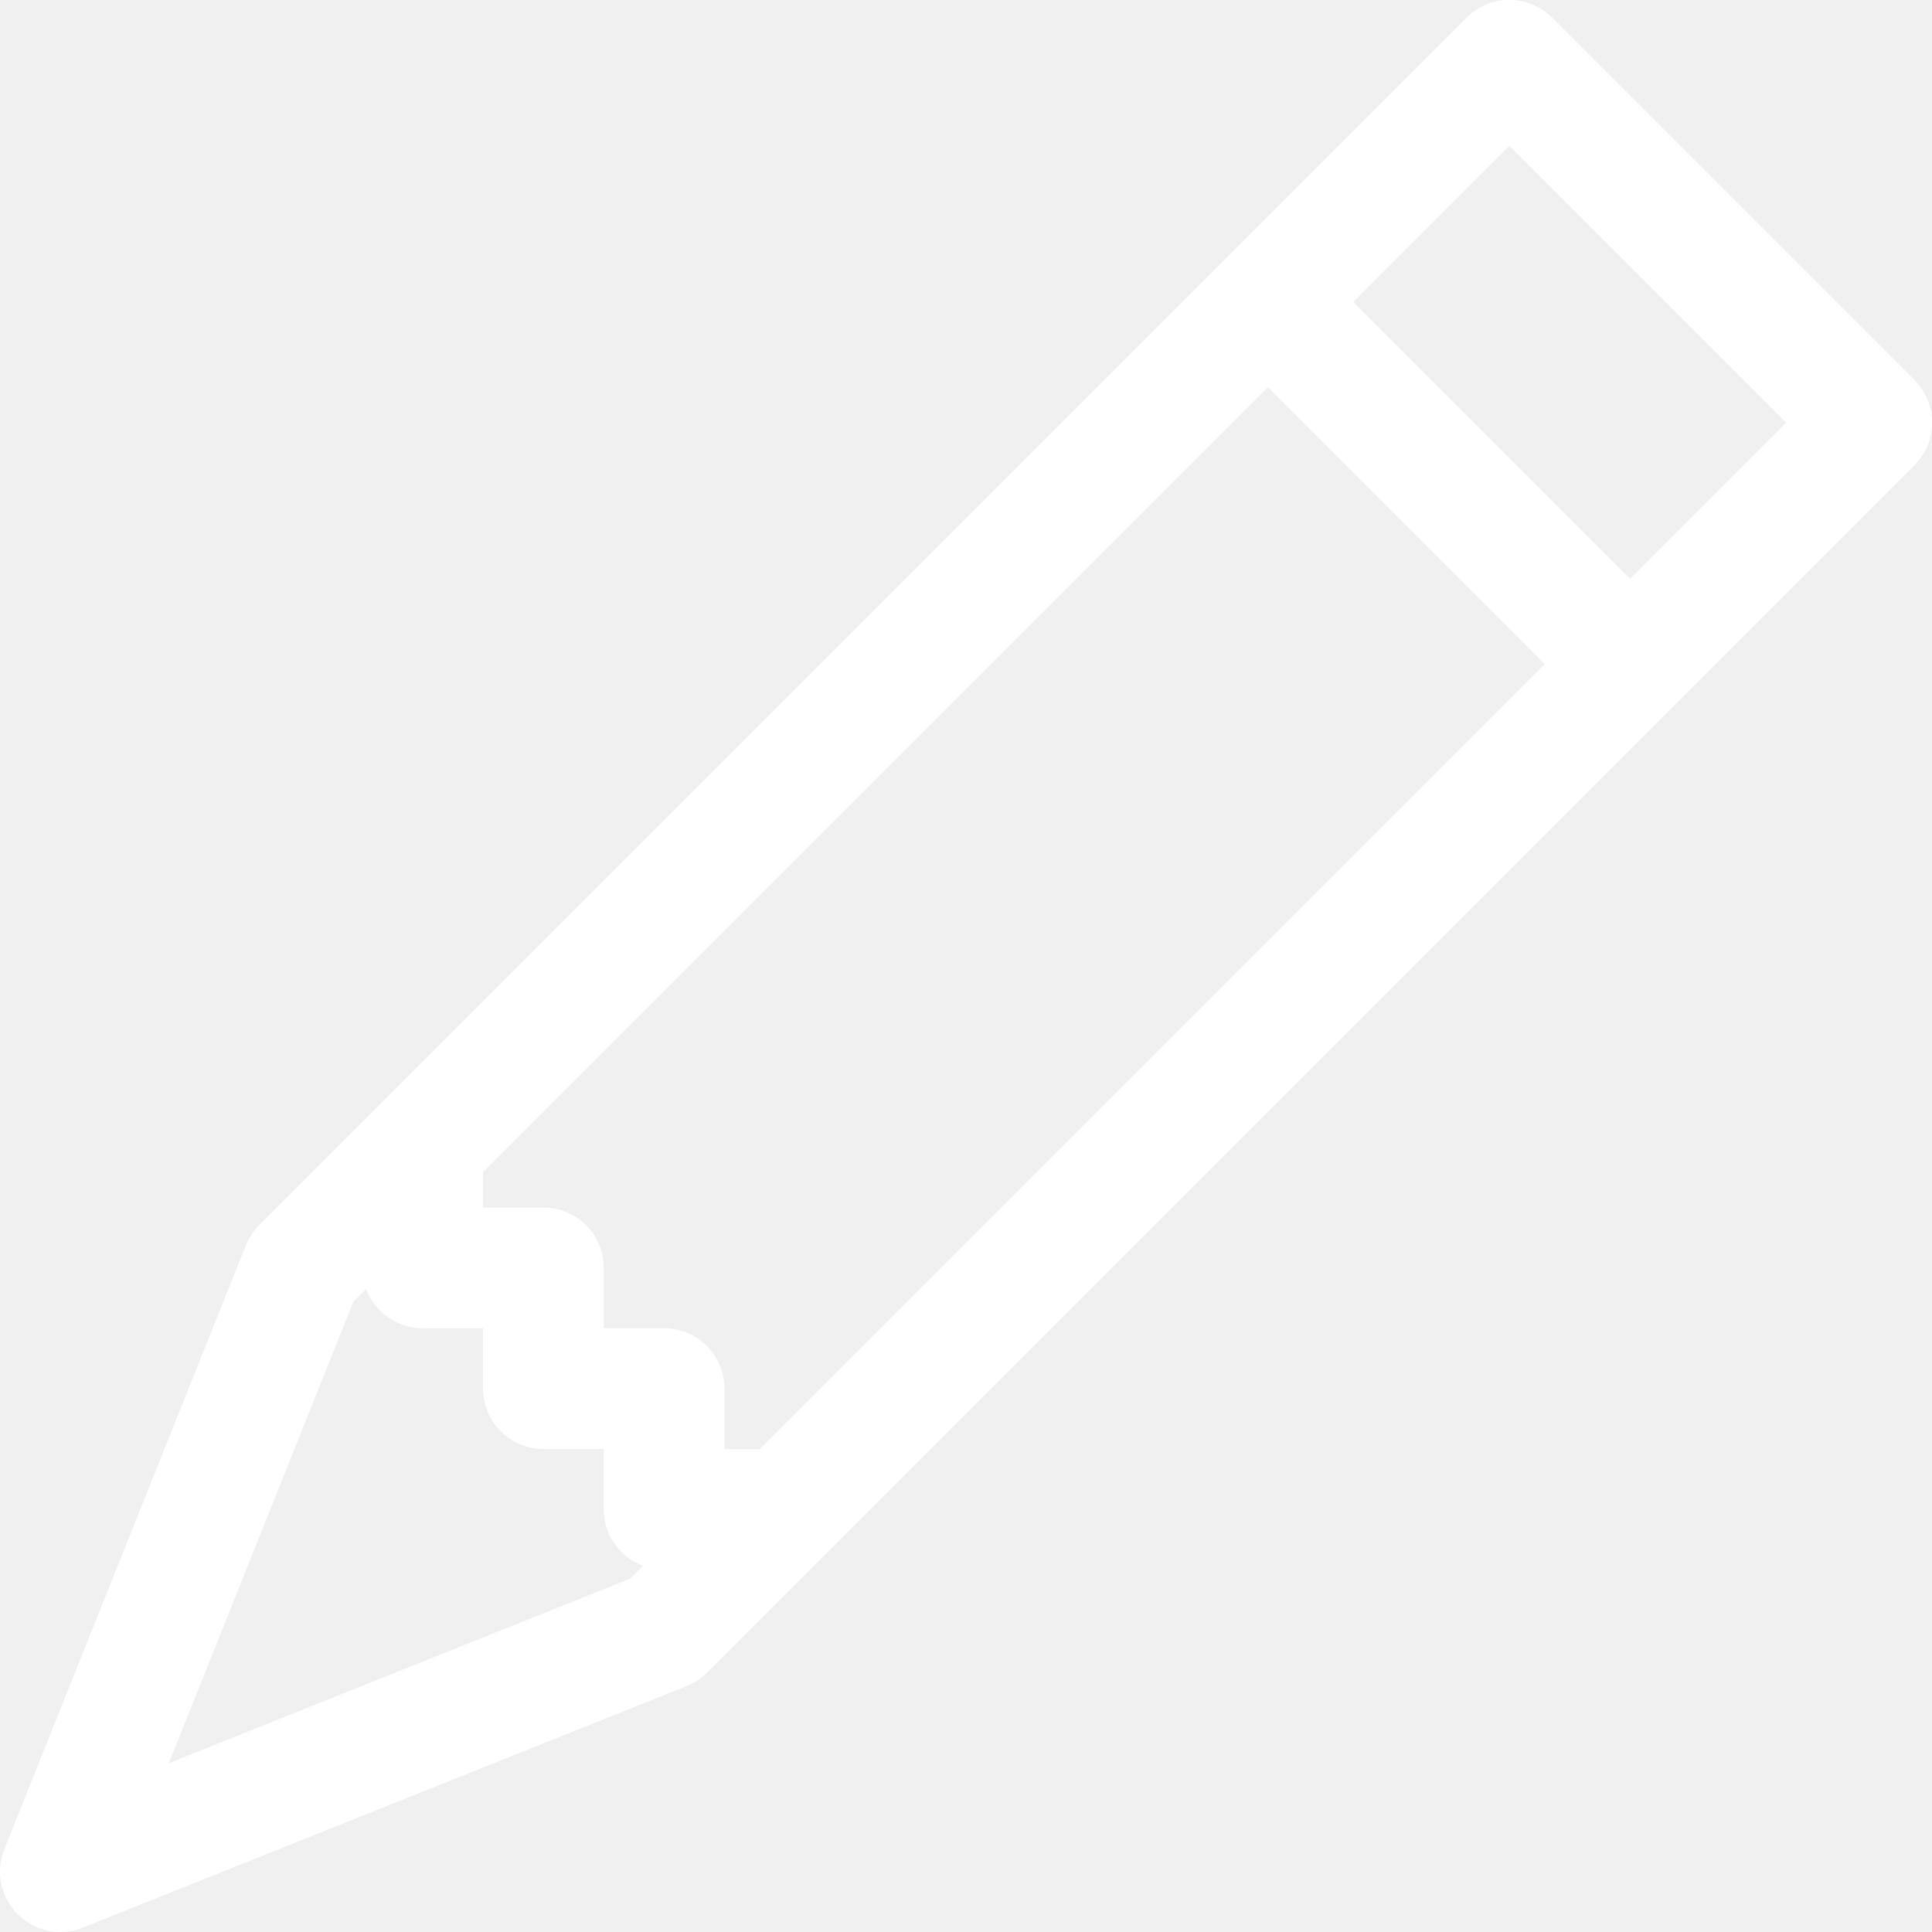
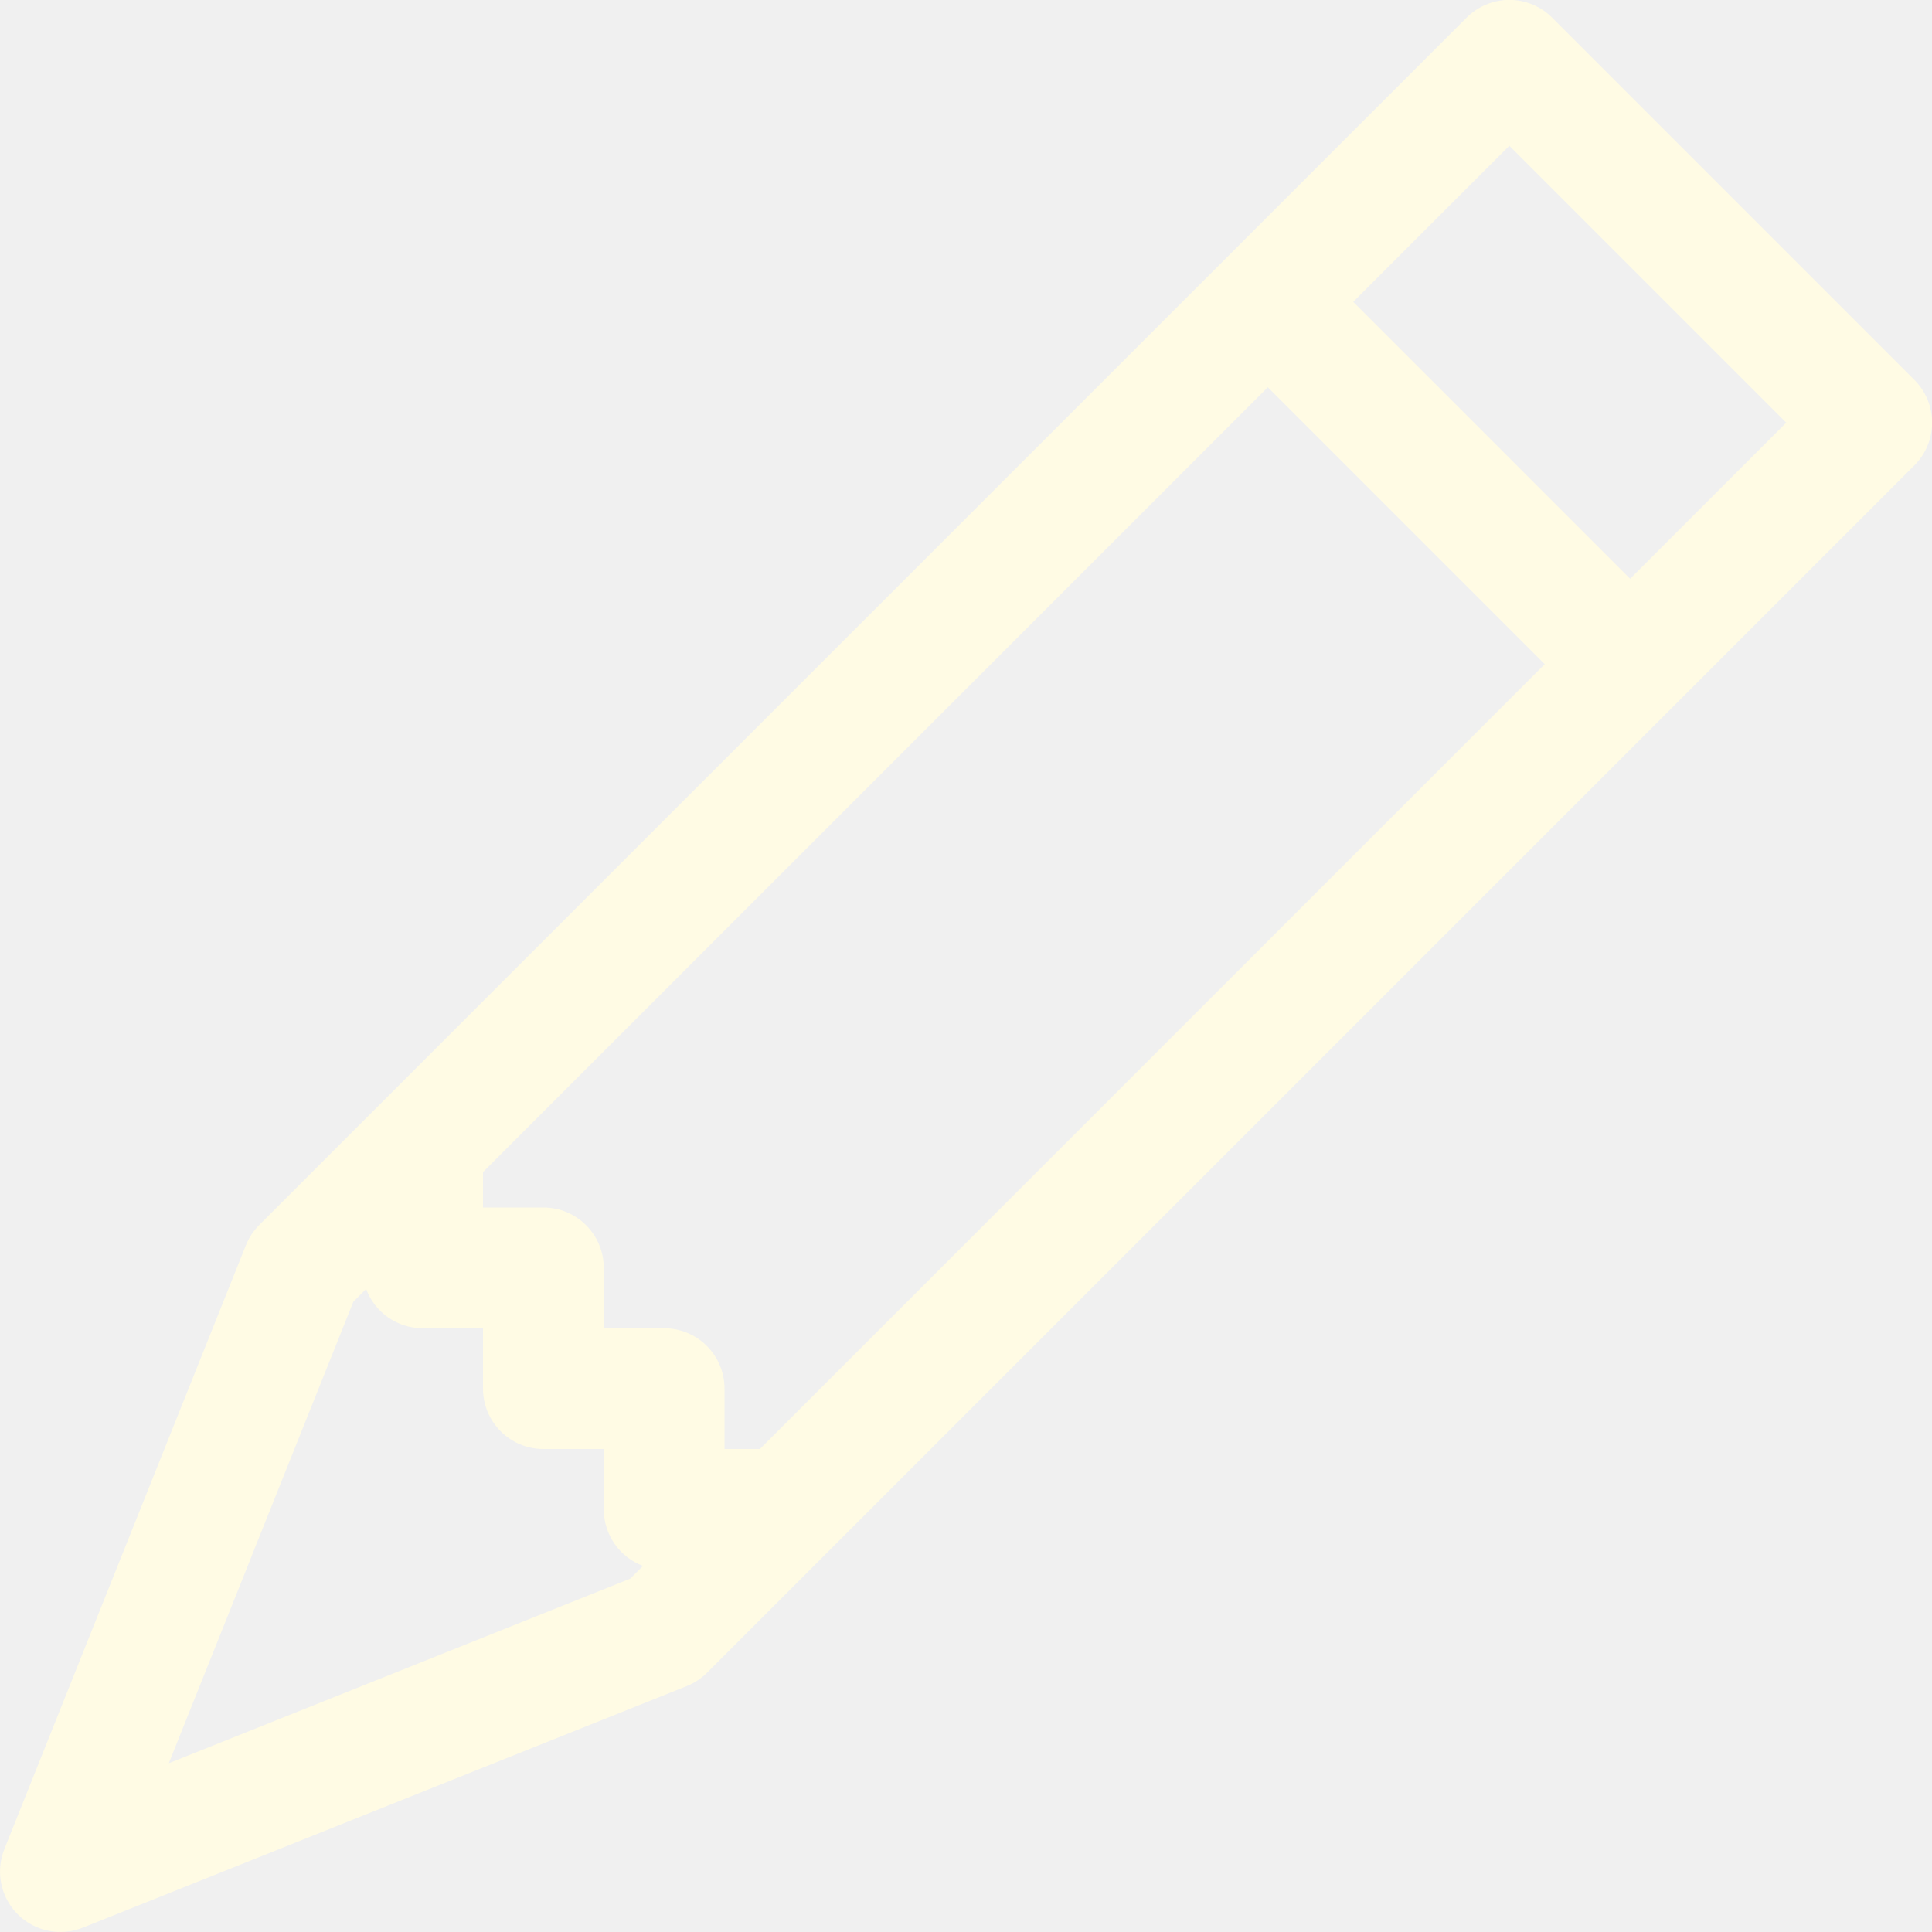
<svg xmlns="http://www.w3.org/2000/svg" width="16" height="16" class="bi bi-pencil" fill="currentColor">
  <g>
-     <path fill="#ffffff" id="svg_1" d="m12.146,0.146a0.5,0.5 0 0 1 0.708,0l3,3a0.5,0.5 0 0 1 0,0.708l-10,10a0.5,0.5 0 0 1 -0.168,0.11l-5,2a0.5,0.5 0 0 1 -0.65,-0.65l2,-5a0.5,0.5 0 0 1 0.11,-0.168l10,-10zm-0.939,2.354l2.293,2.293l1.293,-1.293l-2.293,-2.293l-1.293,1.293zm1.586,3l-2.293,-2.293l-6.5,6.5l0,0.293l0.5,0a0.5,0.5 0 0 1 0.5,0.5l0,0.5l0.5,0a0.5,0.5 0 0 1 0.5,0.5l0,0.5l0.293,0l6.5,-6.5zm-9.761,5.175l-0.106,0.106l-1.528,3.821l3.821,-1.528l0.106,-0.106a0.5,0.5 0 0 1 -0.325,-0.468l0,-0.5l-0.5,0a0.5,0.5 0 0 1 -0.5,-0.5l0,-0.5l-0.5,0a0.5,0.5 0 0 1 -0.468,-0.325z" />
+     <path fill="#FFFBE4" id="svg_1" d="m12.146,0.146a0.5,0.5 0 0 1 0.708,0l3,3a0.5,0.5 0 0 1 0,0.708l-10,10a0.5,0.5 0 0 1 -0.168,0.11l-5,2a0.5,0.5 0 0 1 -0.65,-0.65l2,-5a0.5,0.5 0 0 1 0.11,-0.168l10,-10zm-0.939,2.354l2.293,2.293l1.293,-1.293l-2.293,-2.293l-1.293,1.293zm1.586,3l-2.293,-2.293l-6.5,6.5l0,0.293l0.5,0a0.5,0.5 0 0 1 0.5,0.5l0,0.5l0.5,0a0.5,0.5 0 0 1 0.5,0.5l0,0.5l0.293,0l6.5,-6.5zm-9.761,5.175l-0.106,0.106l-1.528,3.821l3.821,-1.528l0.106,-0.106a0.5,0.5 0 0 1 -0.325,-0.468l0,-0.5l-0.5,0a0.5,0.5 0 0 1 -0.5,-0.5l0,-0.5l-0.5,0a0.5,0.5 0 0 1 -0.468,-0.325z" />
  </g>
</svg>
